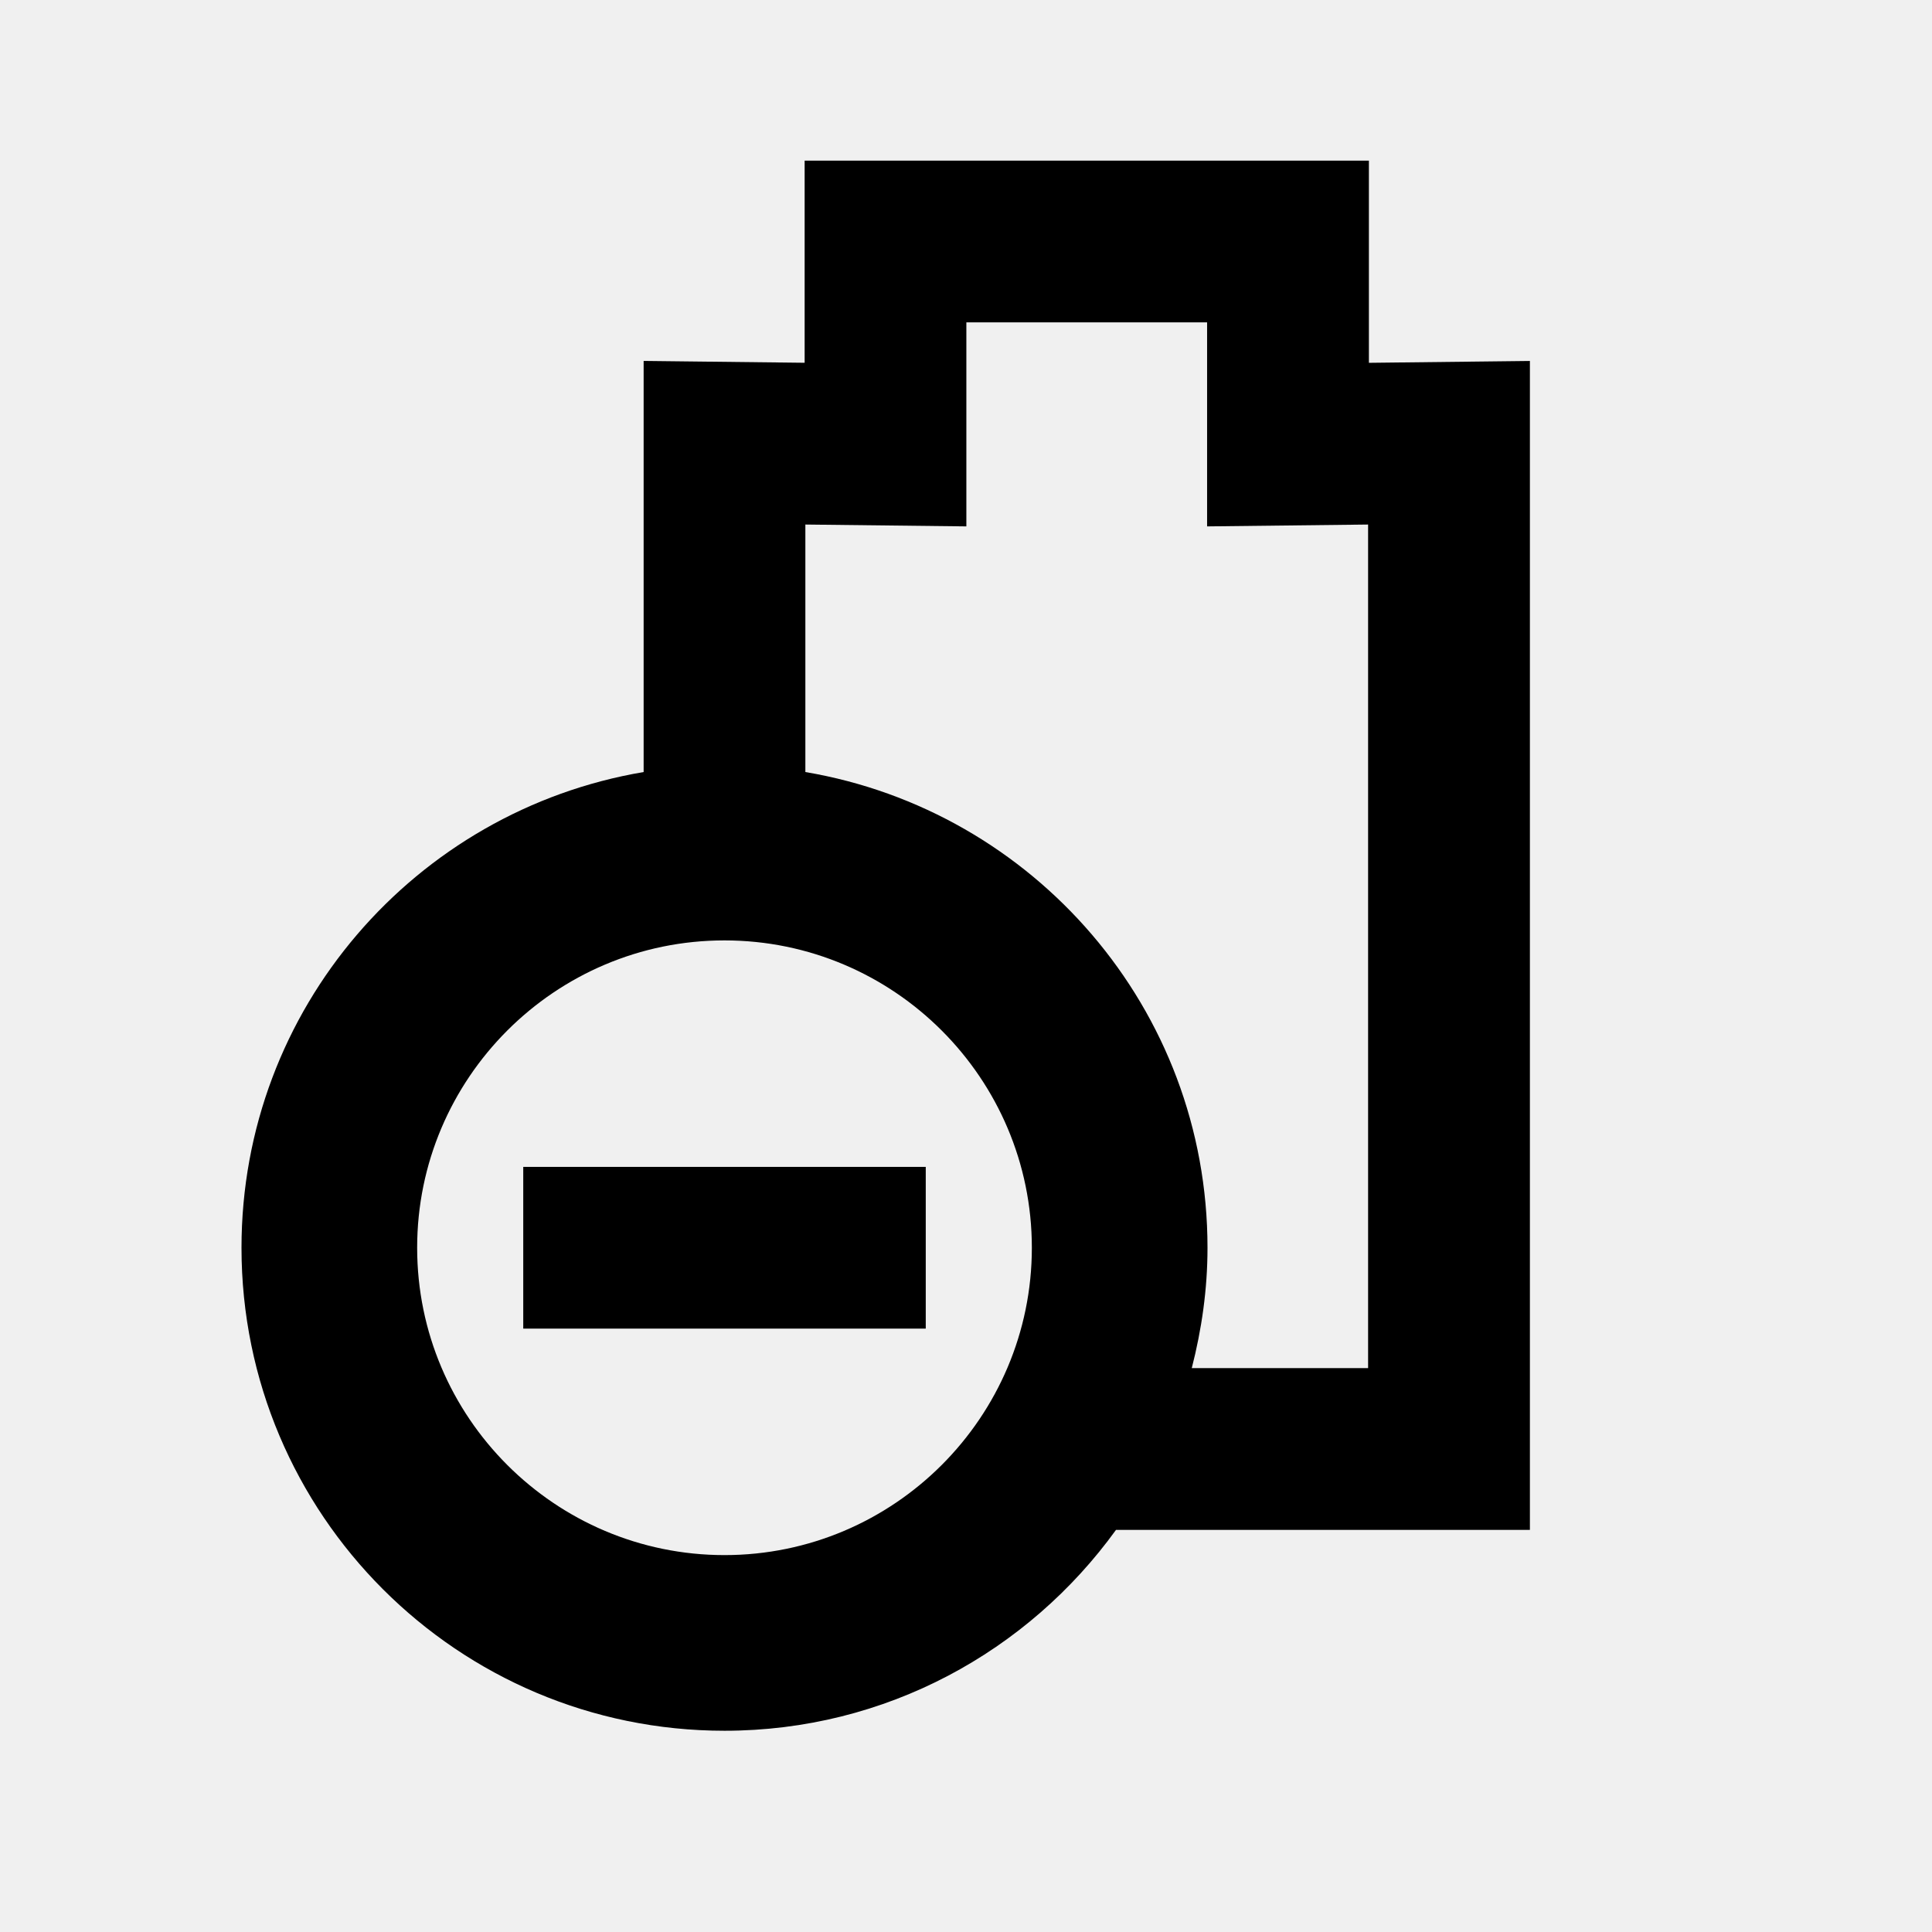
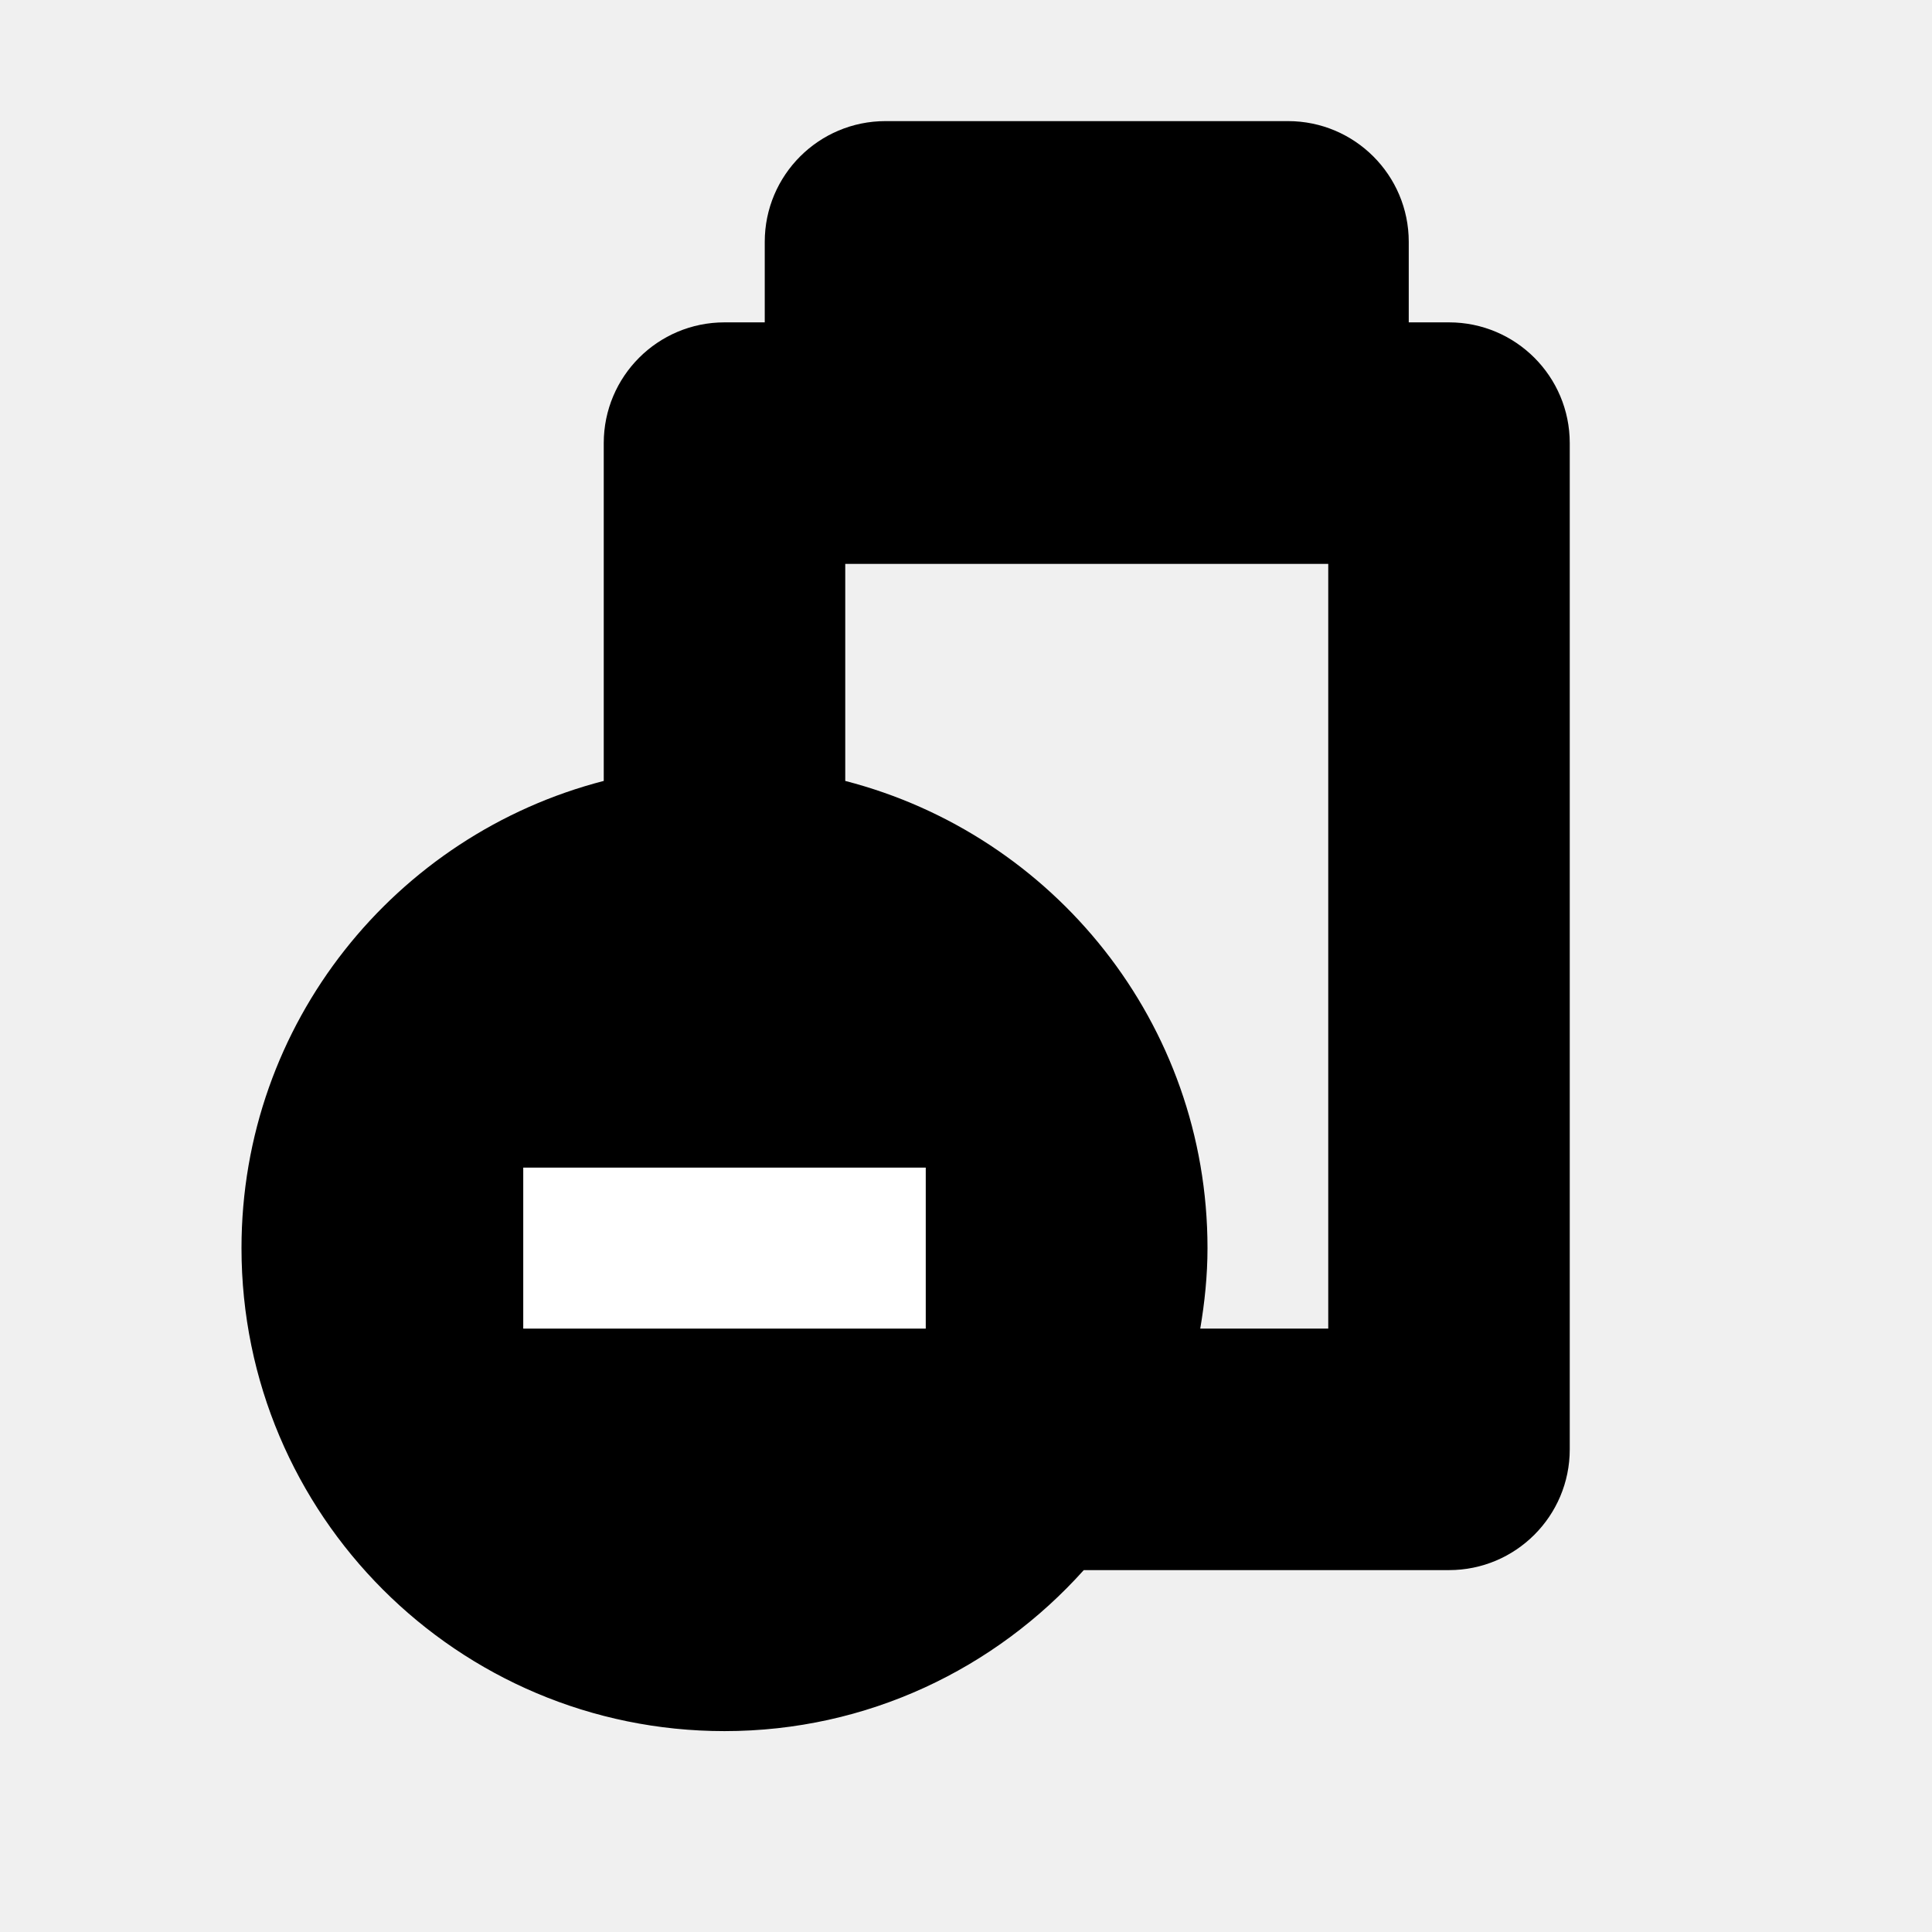
- <svg xmlns="http://www.w3.org/2000/svg" height="48" viewBox="0 0 48 48" width="48">
-   <path d="M0 0h48v48H0z" fill="none" />
-   <g id="Shopicon">
-     <path d="M34.009,3.991H19.991v5.022l-4-0.046v10.214C10.322,20.139,6,25.059,6,31c0,6.627,5.373,12,12,12   c4.008,0,7.547-1.972,9.727-4.991h10.283V8.968l-4,0.046V3.991z M18,38.636c-4.211,0-7.636-3.426-7.636-7.636   s3.426-7.636,7.636-7.636s7.636,3.426,7.636,7.636S22.211,38.636,18,38.636z M33.991,33.991h-4.382C29.855,33.033,30,32.035,30,31   c0-5.941-4.322-10.861-9.991-11.819v-6.149l4,0.046V8.009h5.981v5.069l4-0.046V33.991z" />
-     <rect x="13" y="28.991" width="10" height="4.018" />
+ <svg xmlns="http://www.w3.org/2000/svg" viewBox="0 0 48 48" style="enable-background:new 0 0 48 48" xml:space="preserve">
+   <style>.st3{display:none}</style>
+   <g id="Your_Icons">
+     <path d="M0 0h48v48H0V0z" style="fill:none" />
+     <path d="M36 8.009h-1v-2a3 3 0 0 0-3-3H22a3 3 0 0 0-3 3v2h-1a3 3 0 0 0-3 3v8.393c-5.173 1.334-9 6.017-9 11.607 0 6.627 5.373 12 12 12 3.55 0 6.729-1.55 8.926-4H36a3 3 0 0 0 3-3v-25a3 3 0 0 0-3-3zm-3 6v19h-3.18c.11-.652.18-1.317.18-2 0-5.59-3.827-10.273-9-11.607v-5.393" />
+     <path style="fill:#fff" d="M13 29.009h10v4H13z" />
  </g>
</svg>
